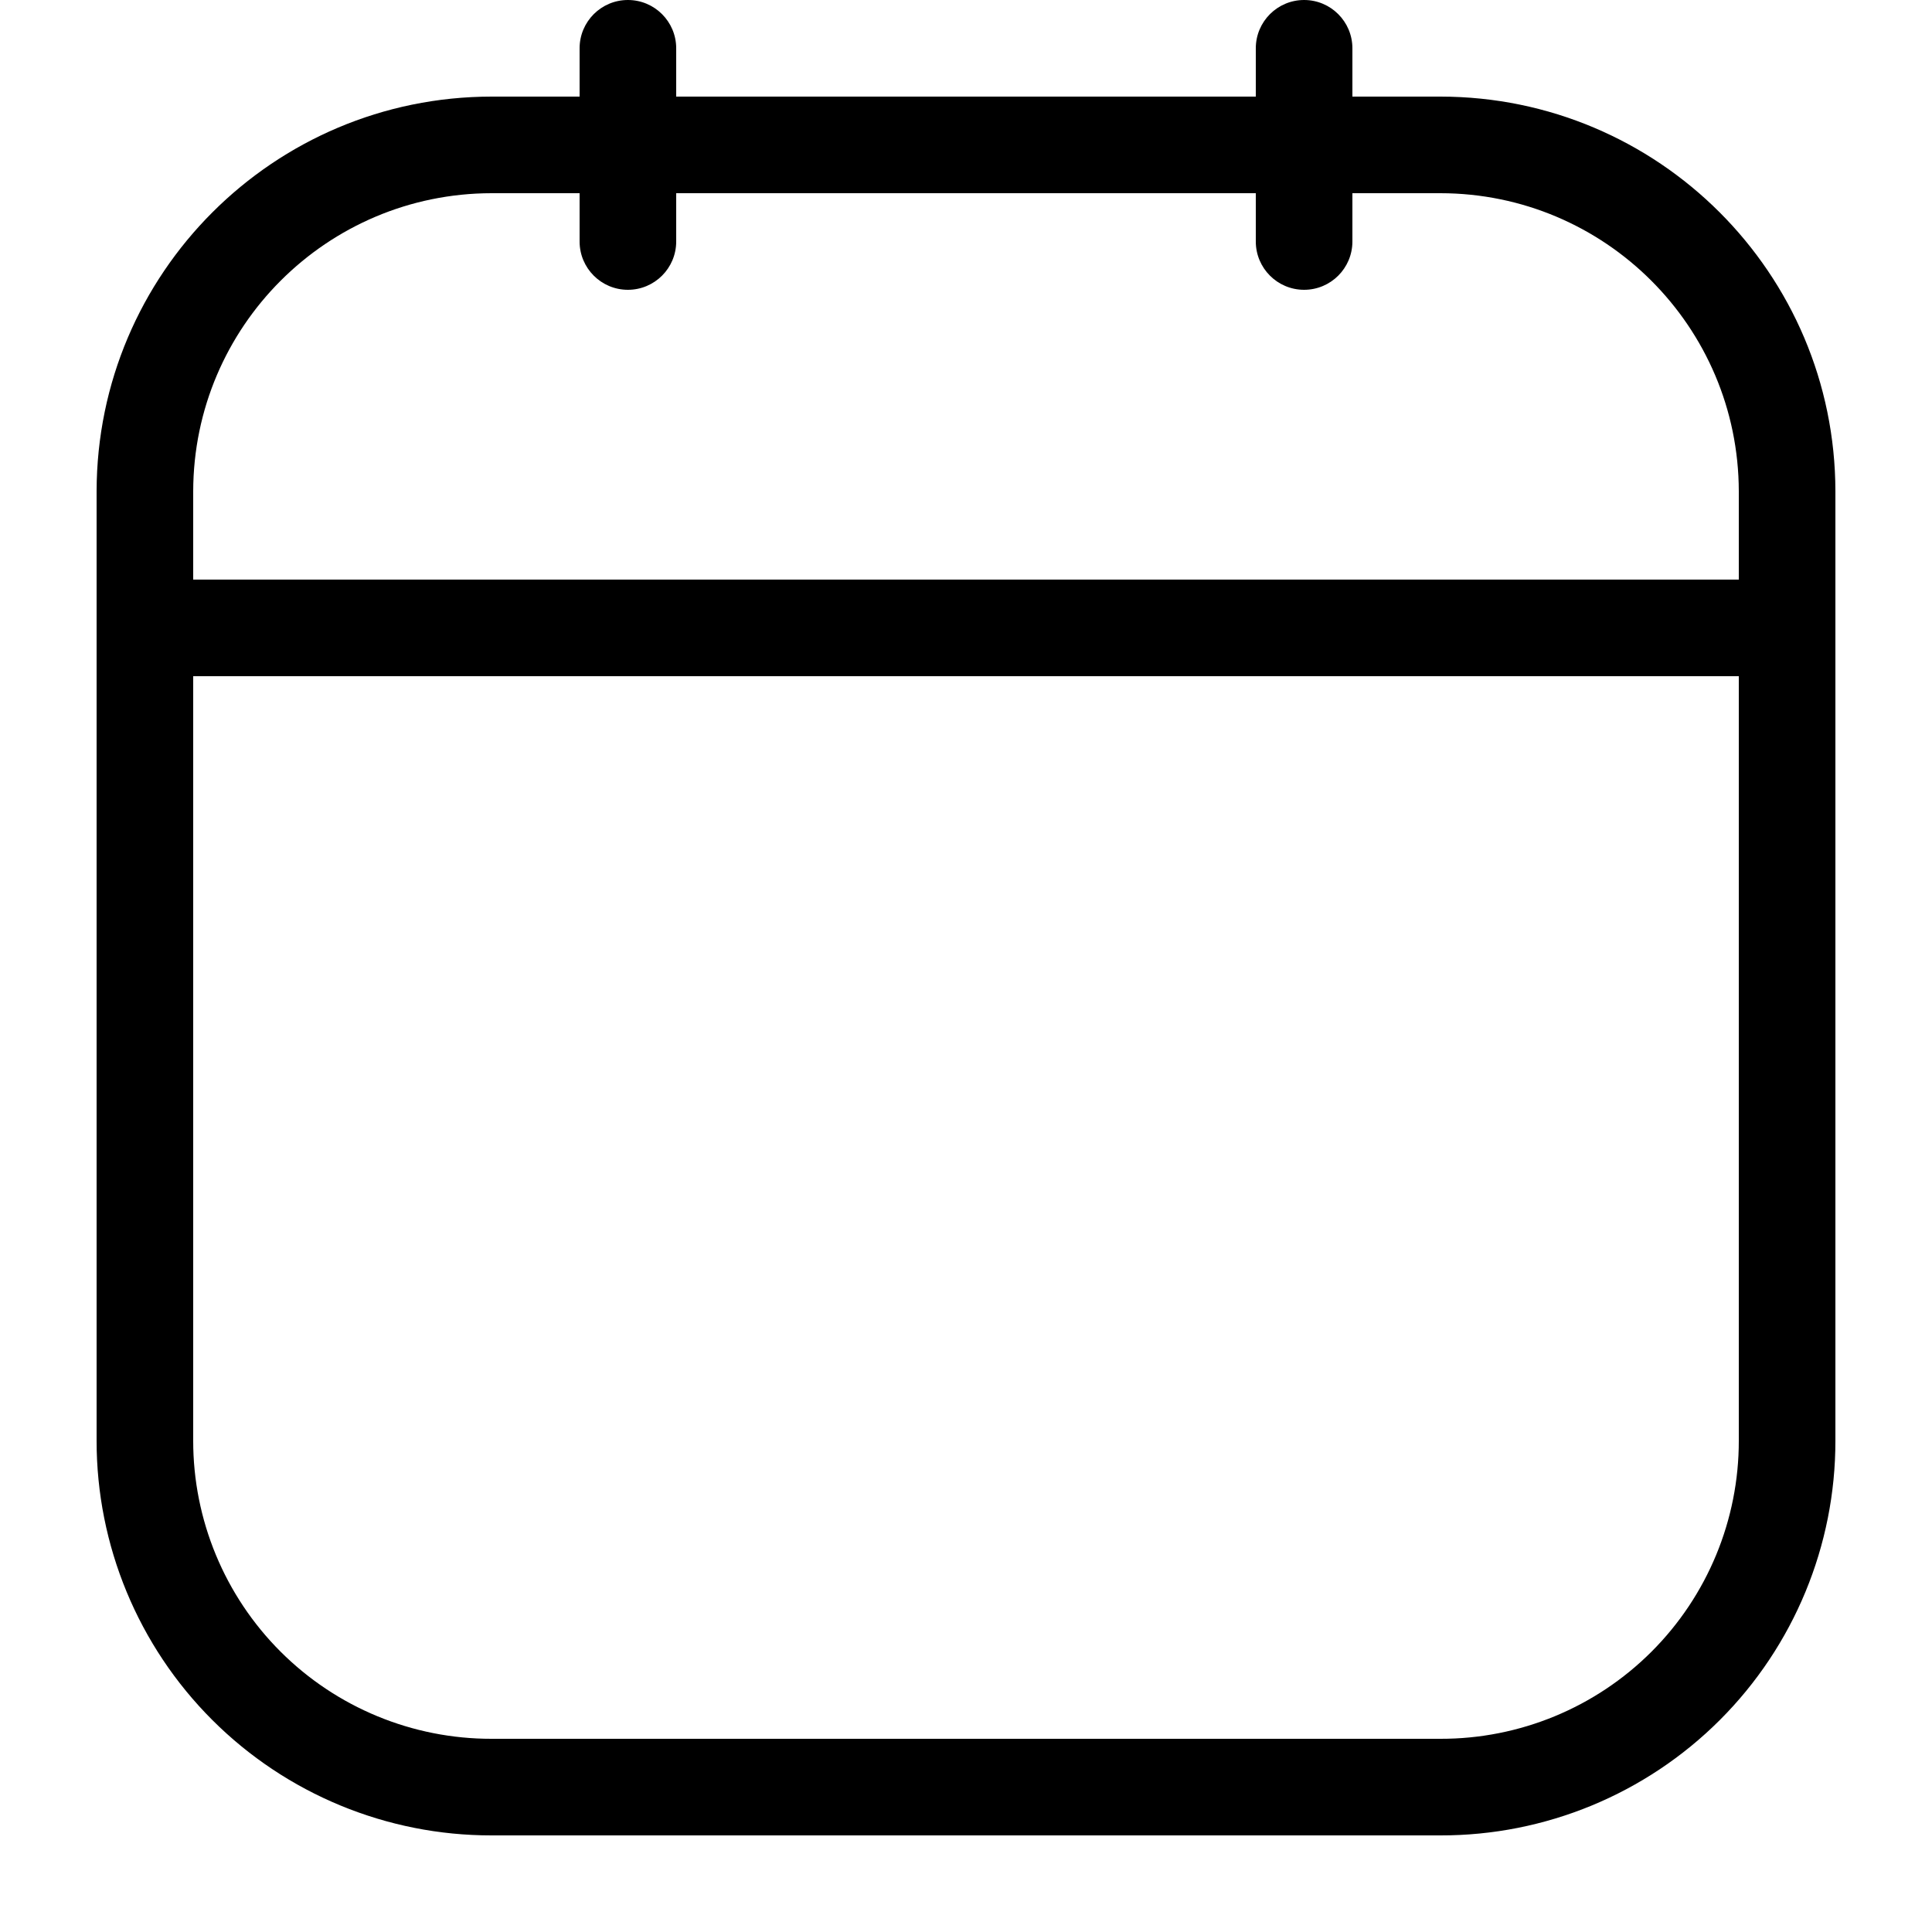
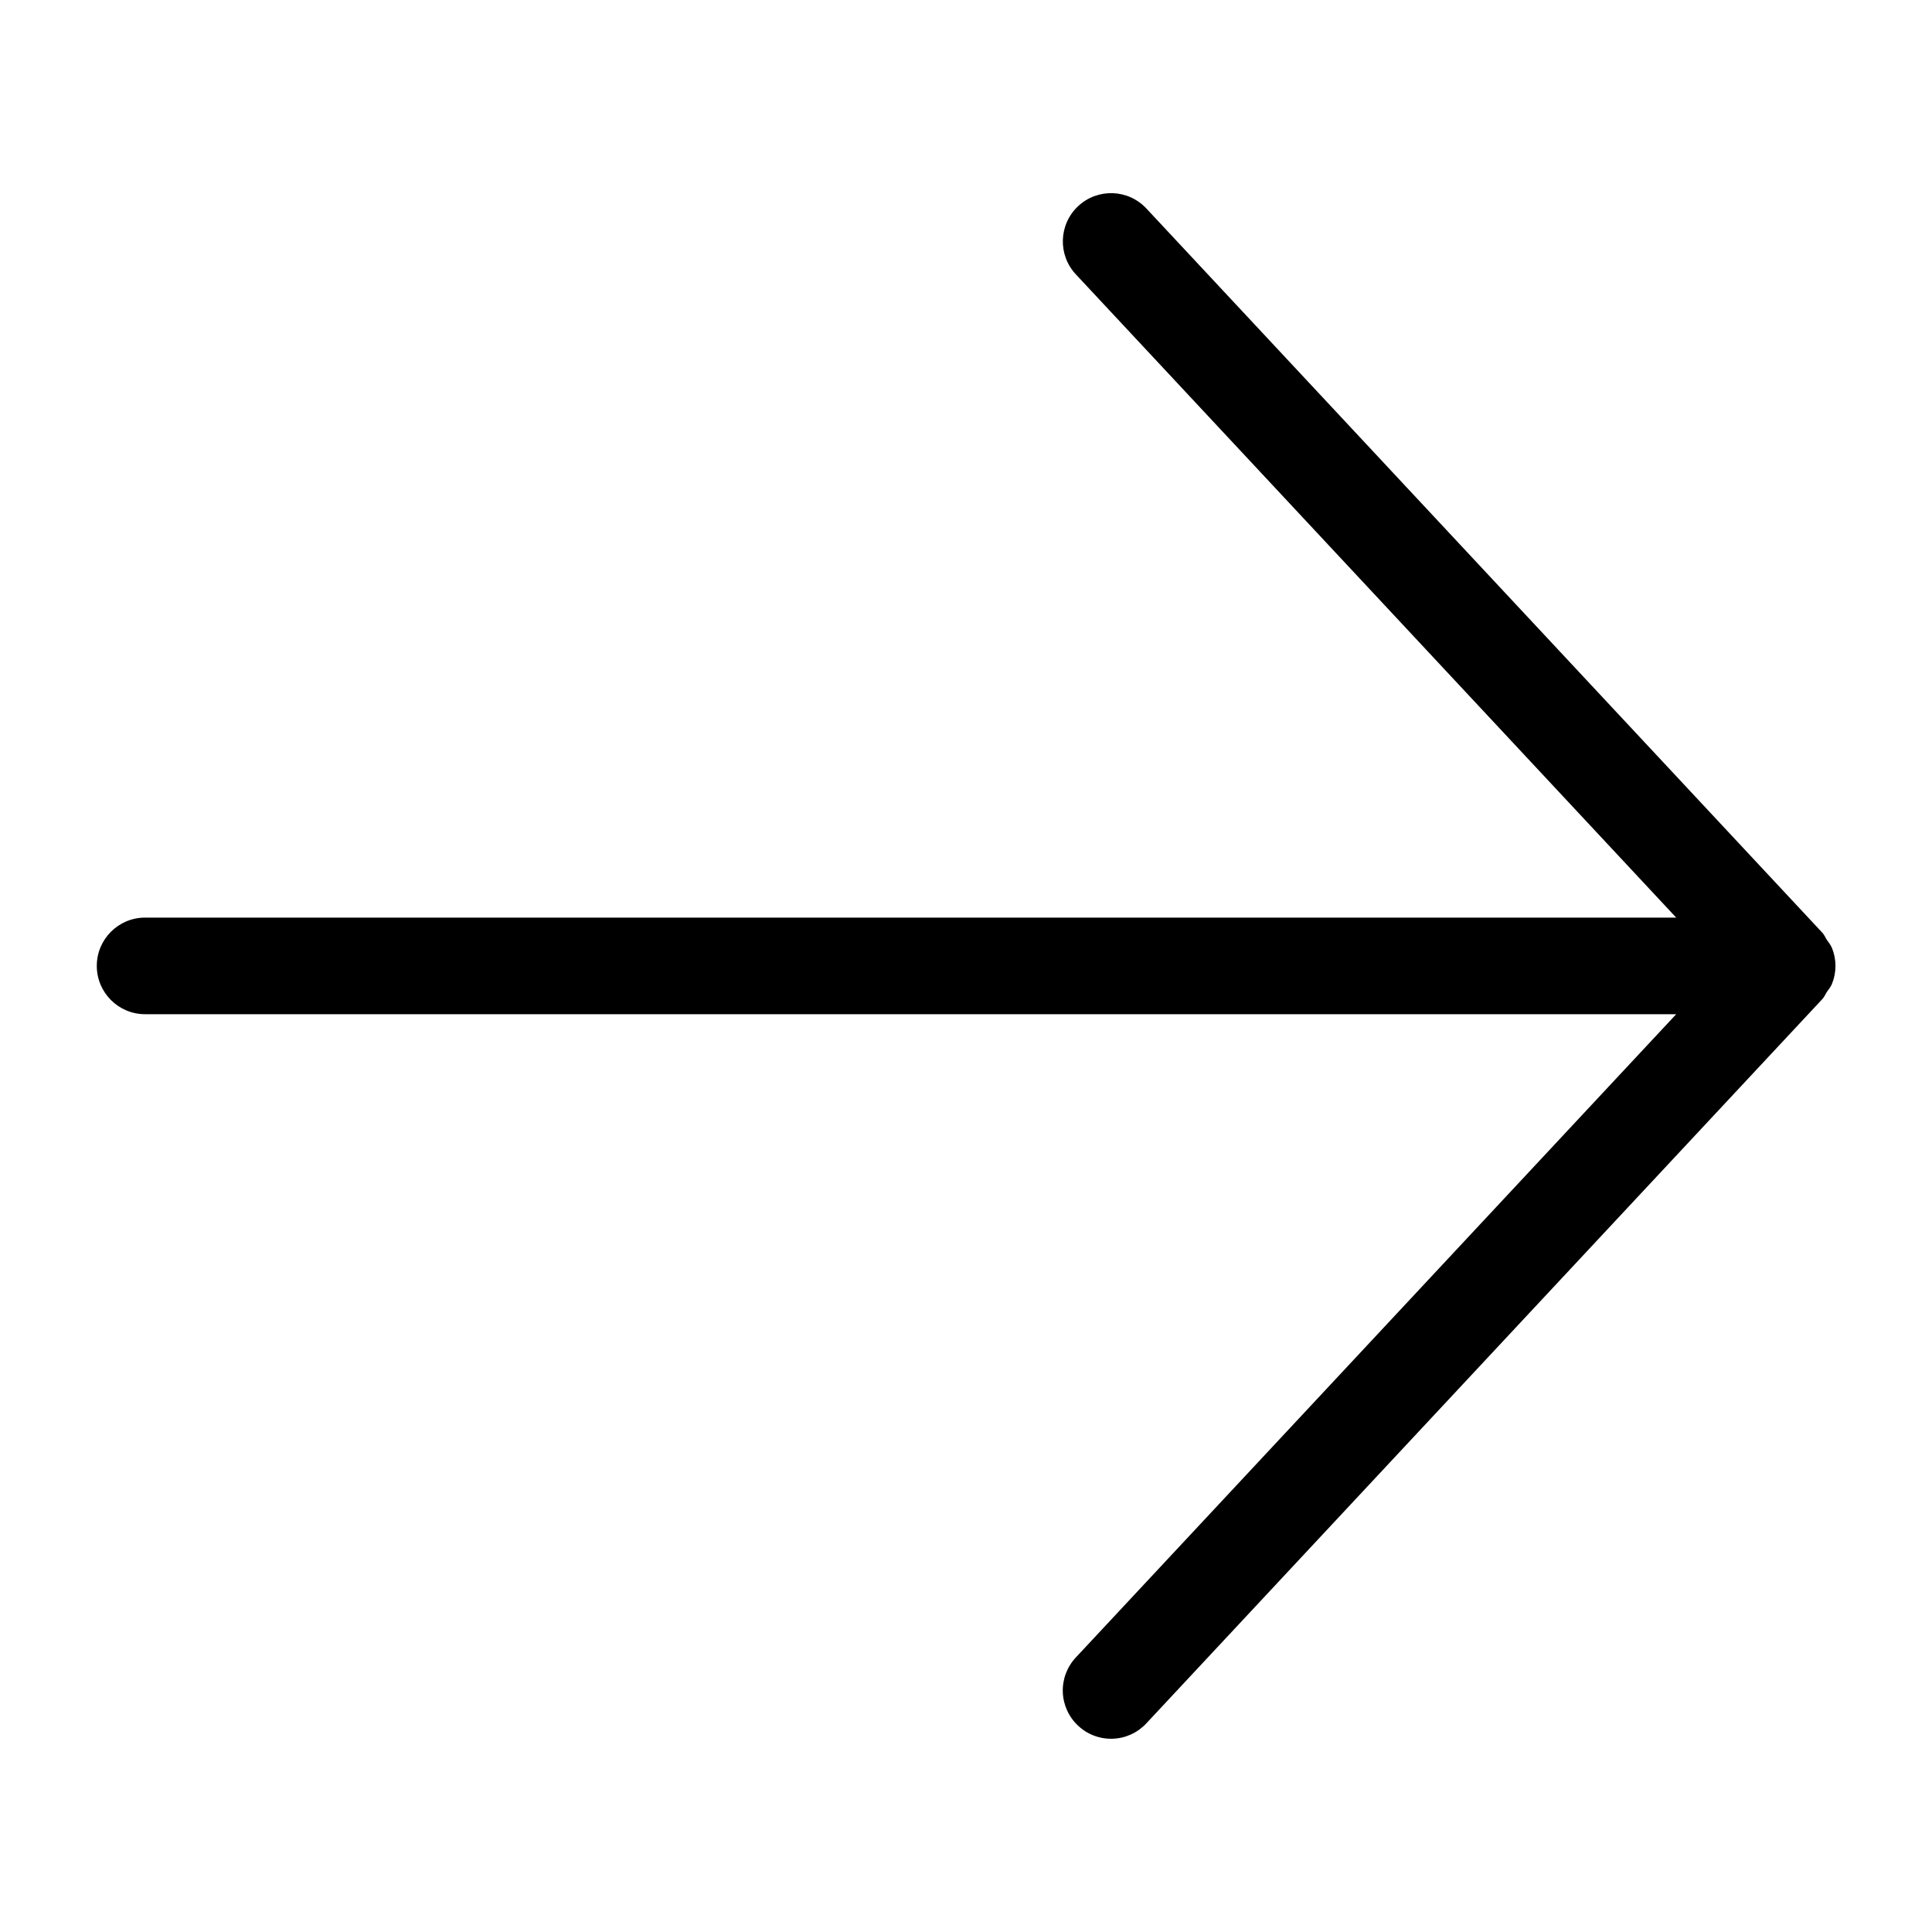
<svg xmlns="http://www.w3.org/2000/svg" width="20" height="20" viewBox="0 0 20 20">
-   <path d="M18 6H2v-.914A3.092 3.092 0 0 1 5.089 2H6v.5a.5.5 0 0 0 1 0V2h6v.5a.5.5 0 0 0 1 0V2h.911A3.092 3.092 0 0 1 18 5.086V6zm0 8.914A3.082 3.082 0 0 1 14.911 18H5.089A3.084 3.084 0 0 1 2 14.914V7h16v7.914zM14.911 1H14V.5a.5.5 0 0 0-1 0V1H7V.5a.5.5 0 0 0-1 0V1h-.911A4.092 4.092 0 0 0 1 5.086v9.828A4.084 4.084 0 0 0 5.089 19h9.822A4.081 4.081 0 0 0 19 14.914V5.086A4.091 4.091 0 0 0 14.911 1z" fill-rule="evenodd" />
+   <path d="M1.502 9.499h15.85L11.137 2.84a.499.499 0 1 1 .73-.682l6.988 7.487v.001l.012.012c.019.021.028.046.043.069.019.028.04.053.054.085a.494.494 0 0 1 0 .374c-.013.032-.035.057-.054.085-.015.023-.024.048-.043.069l-.011.012-.001.001-6.988 7.487a.498.498 0 0 1-.707.024.499.499 0 0 1-.023-.706l6.215-6.659H1.502a.5.5 0 0 1 0-1" fill-rule="evenodd" />
</svg>
